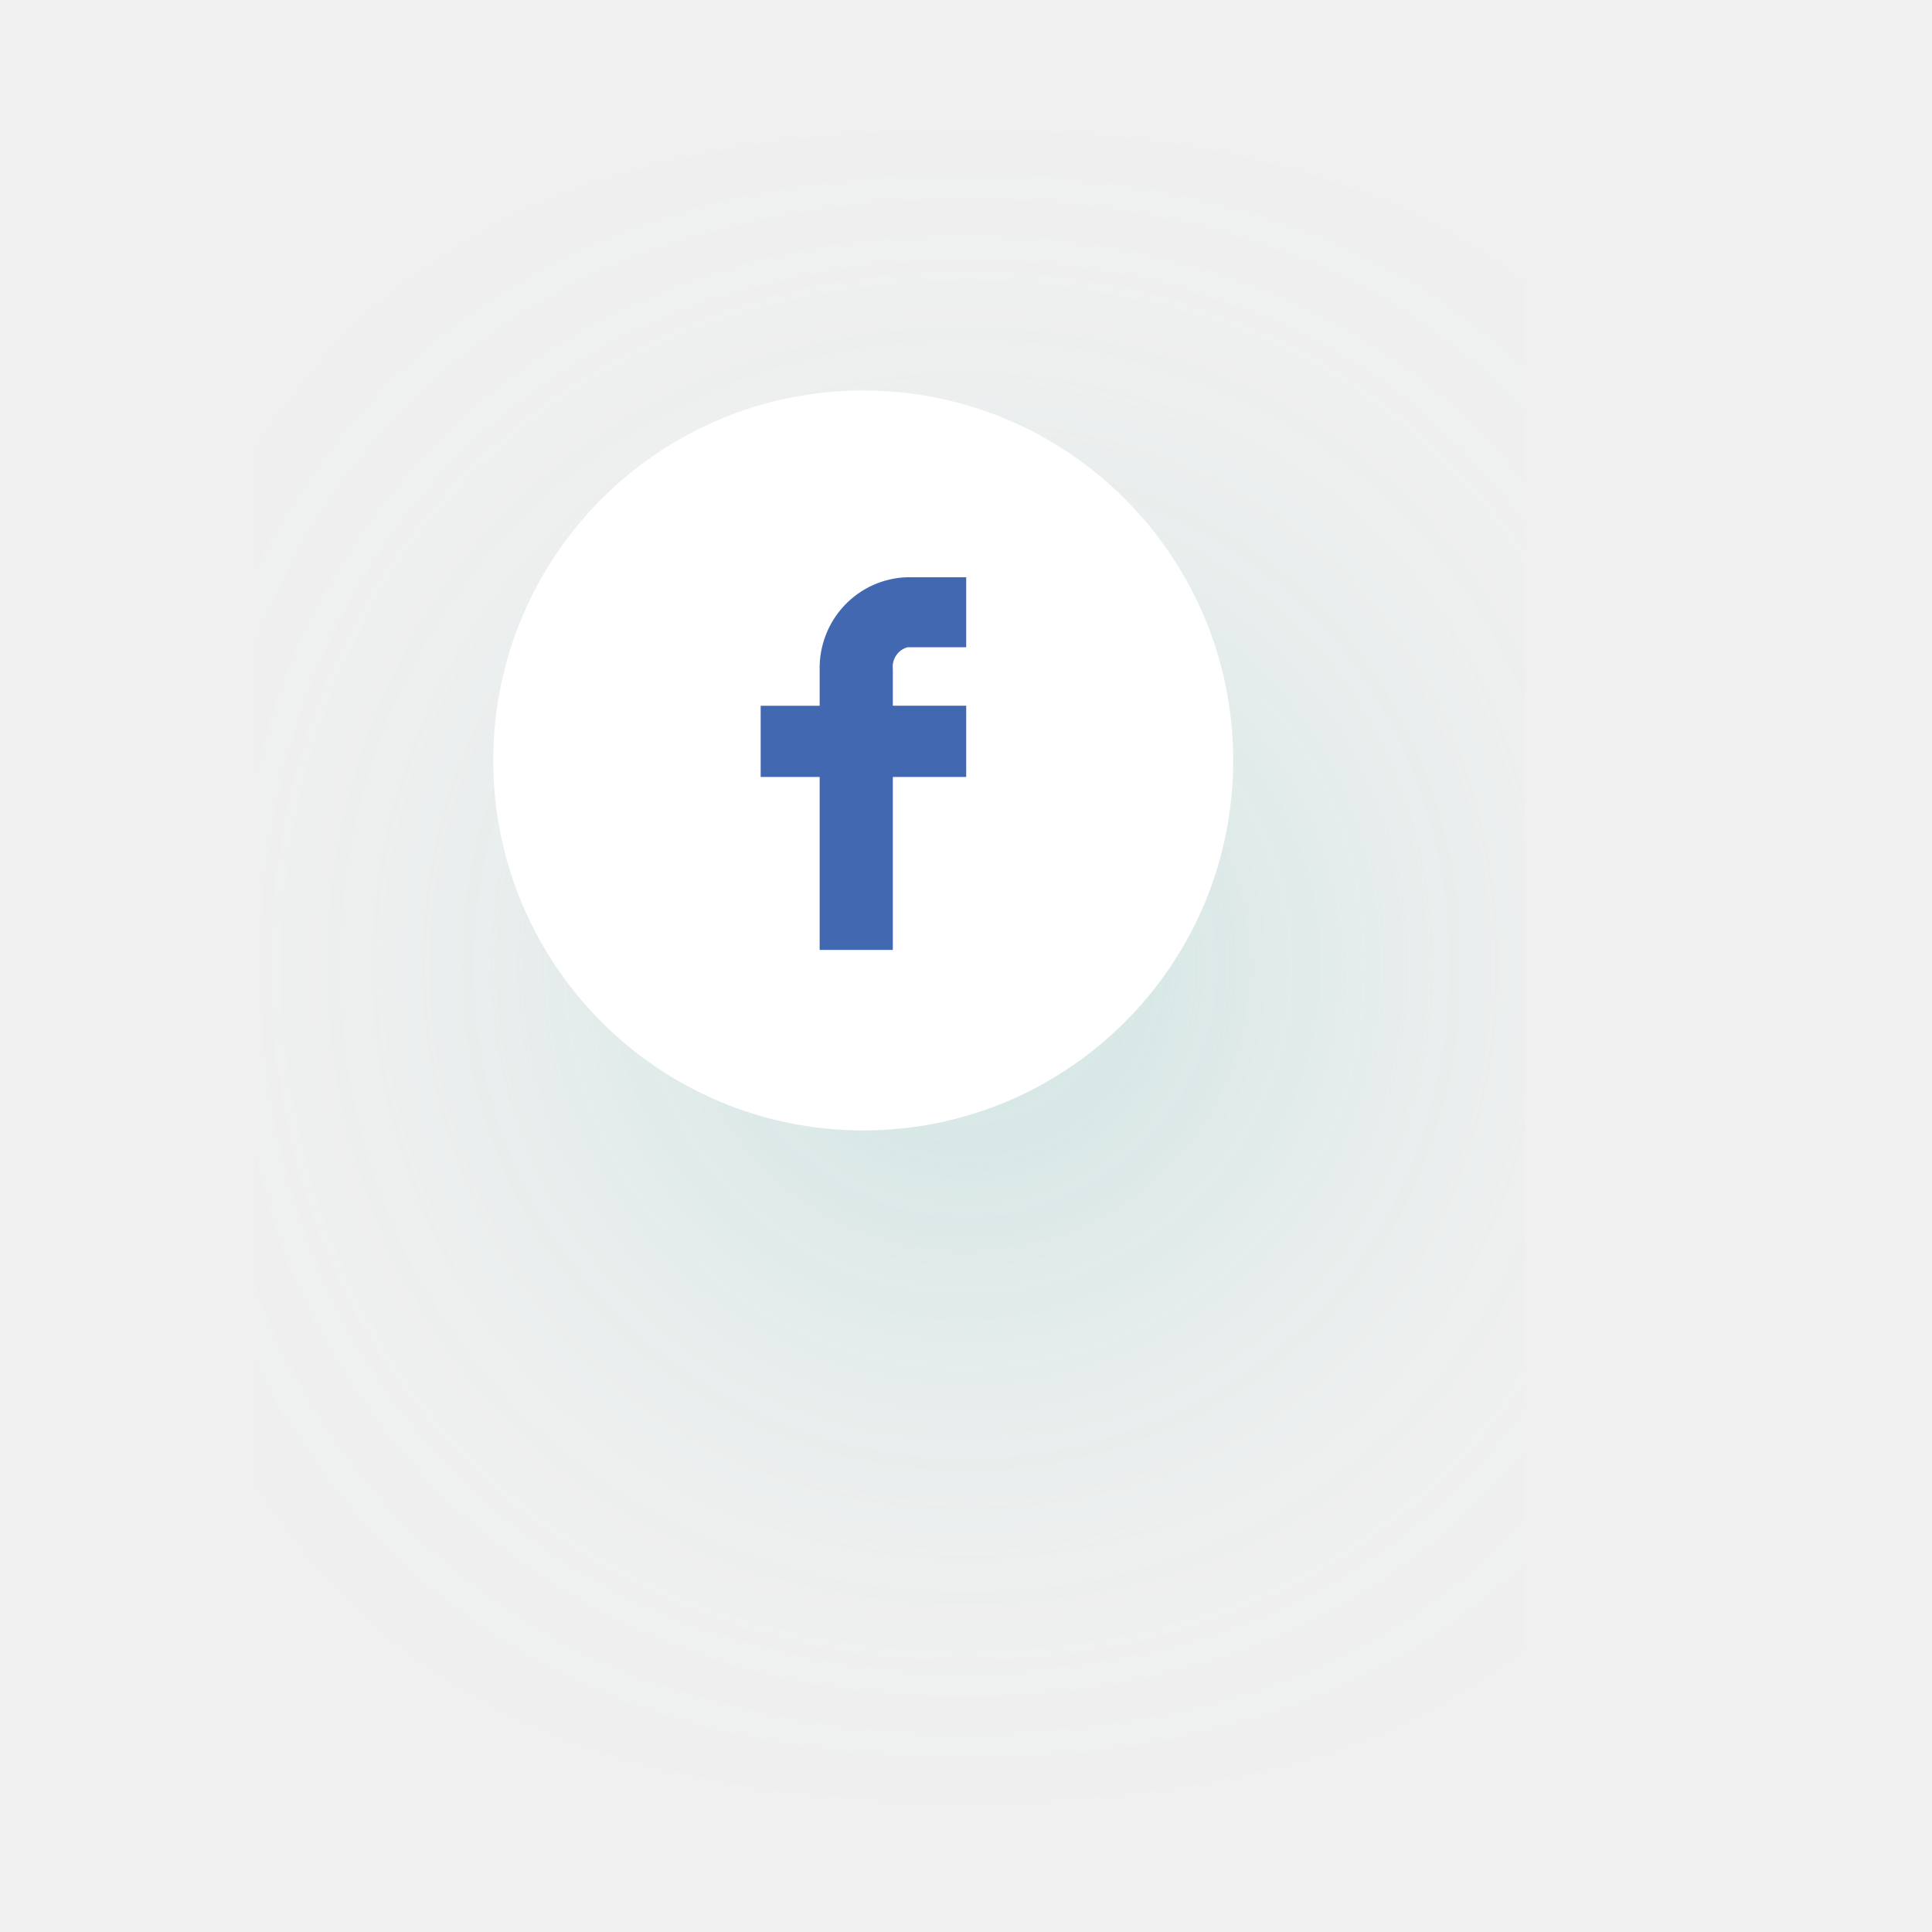
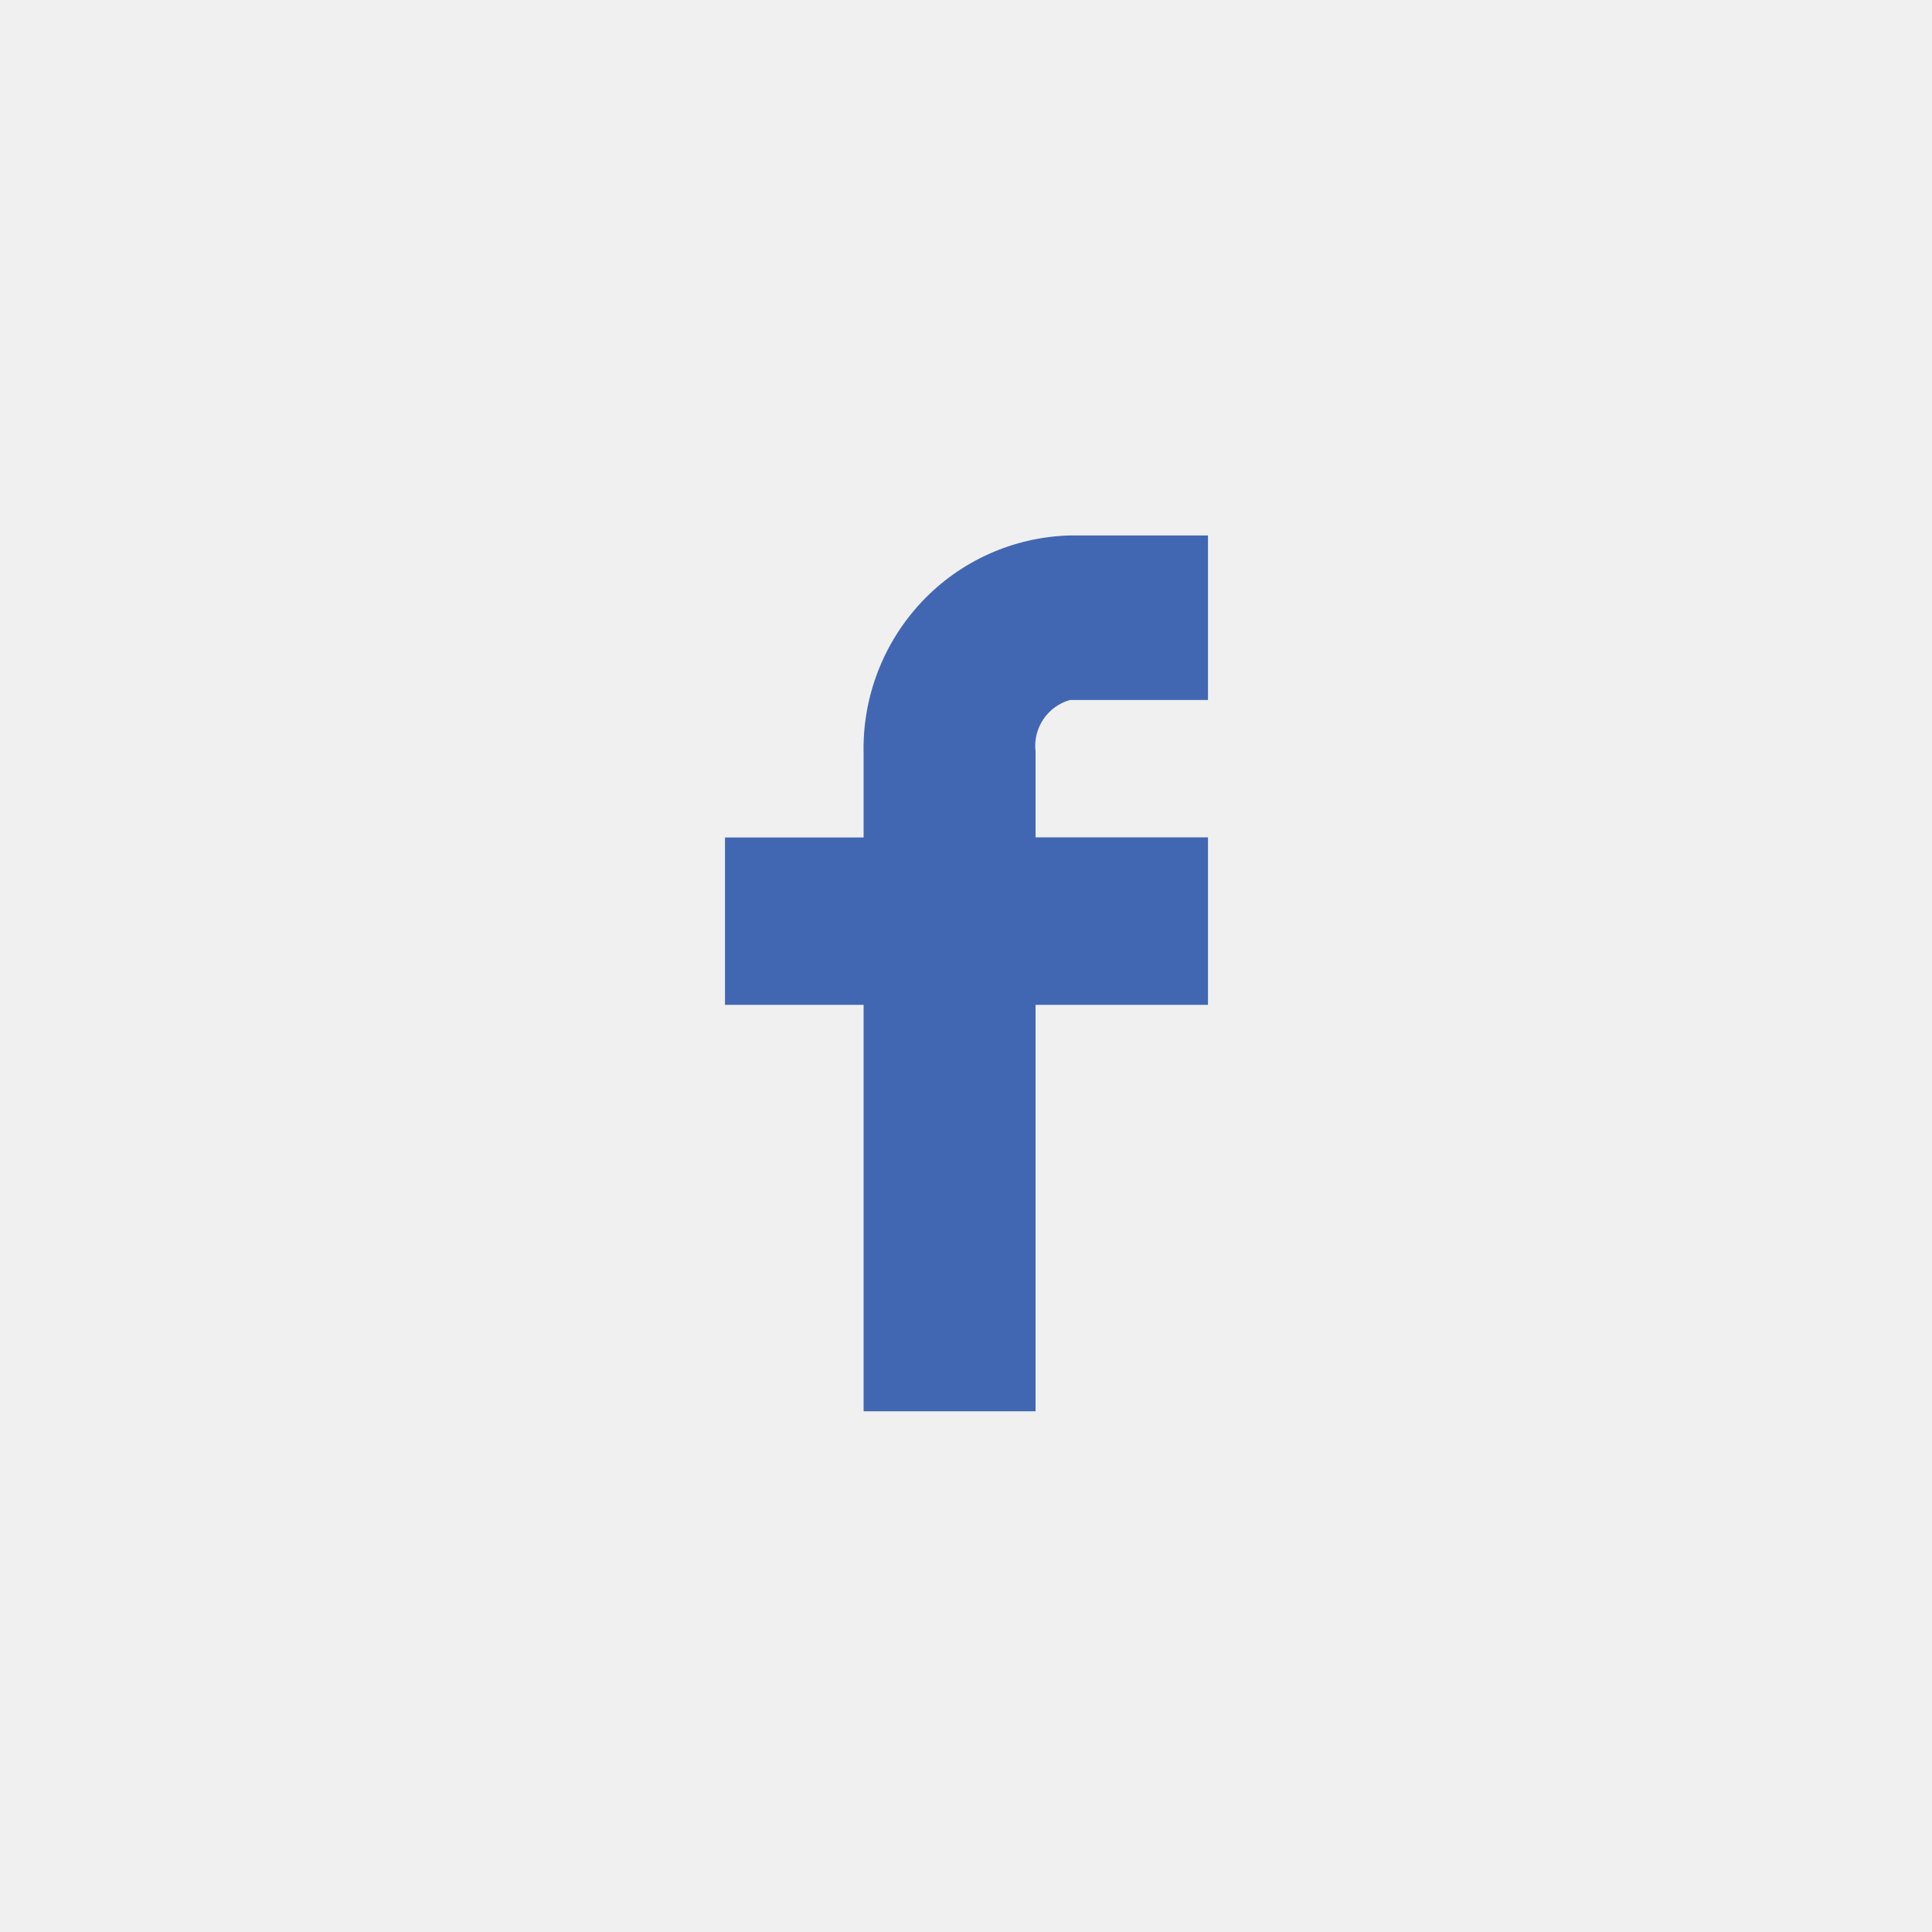
- <svg xmlns="http://www.w3.org/2000/svg" width="94px" height="94px" viewBox="0 0 94 94" version="1.1">
-   <defs>
-     <linearGradient x1="50%" y1="38.529%" x2="50%" y2="100%" id="linearGradient-1">
-       <stop stop-color="#000000" stop-opacity="0" offset="0%" />
-       <stop stop-color="#000000" stop-opacity="0.5" offset="100%" />
-     </linearGradient>
-     <filter x="-32.1%" y="-111.1%" width="171.4%" height="377.8%" filterUnits="objectBoundingBox" id="filter-2">
-       <feOffset dx="5" dy="10" in="SourceAlpha" result="shadowOffsetOuter1" />
-       <feGaussianBlur stdDeviation="15" in="shadowOffsetOuter1" result="shadowBlurOuter1" />
-       <feColorMatrix values="0 0 0 0 0.431   0 0 0 0 0.71   0 0 0 0 0.678  0 0 0 0.5 0" type="matrix" in="shadowBlurOuter1" result="shadowMatrixOuter1" />
-       <feMerge>
-         <feMergeNode in="shadowMatrixOuter1" />
-         <feMergeNode in="SourceGraphic" />
-       </feMerge>
-     </filter>
-   </defs>
-   <g id="WEB" stroke="none" stroke-width="1" fill="none" fill-rule="evenodd">
-     <g id="Detalle_recurso_INTERACTIVO_1280" transform="translate(-961, -677)">
-       <g id="RRSS" transform="translate(902, 696)">
-         <g id="botones-RRSS" filter="url(#filter-2)" transform="translate(83, 0)">
-           <g id="FB">
-             <circle id="circulo" fill="#FFFFFF" fill-rule="nonzero" cx="18" cy="18" r="18" />
-             <path d="M13.01,15.337 L13.01,18.804 L15.88,18.804 L15.88,27.219 L19.44,27.219 L19.44,18.804 L23.01,18.804 L23.01,15.337 L19.44,15.337 L19.44,13.559 C19.384,13.076 19.685,12.623 20.15,12.492 L23.01,12.492 L23.01,9.085 L20.15,9.085 C18.987,9.115 17.883,9.61 17.083,10.46 C16.282,11.311 15.849,12.448 15.88,13.62 L15.88,15.338 L13.01,15.338 L13.01,15.337 Z" id="fb-2" fill="#4267B2" />
-           </g>
-         </g>
-       </g>
-     </g>
-   </g>
+ <svg xmlns="http://www.w3.org/2000/svg" width="40" height="40" viewBox="0 0 40 40">
+   <path fill="#4267B2" fill-rule="evenodd" d="M15.01 17.337v3.467h2.87v8.415h3.56v-8.415h3.57v-3.467h-3.57V15.56a.989.989 0 0 1 .71-1.067h2.86v-3.407h-2.86a4.37 4.37 0 0 0-3.067 1.375 4.439 4.439 0 0 0-1.203 3.16v1.718h-2.87z" />
</svg>
